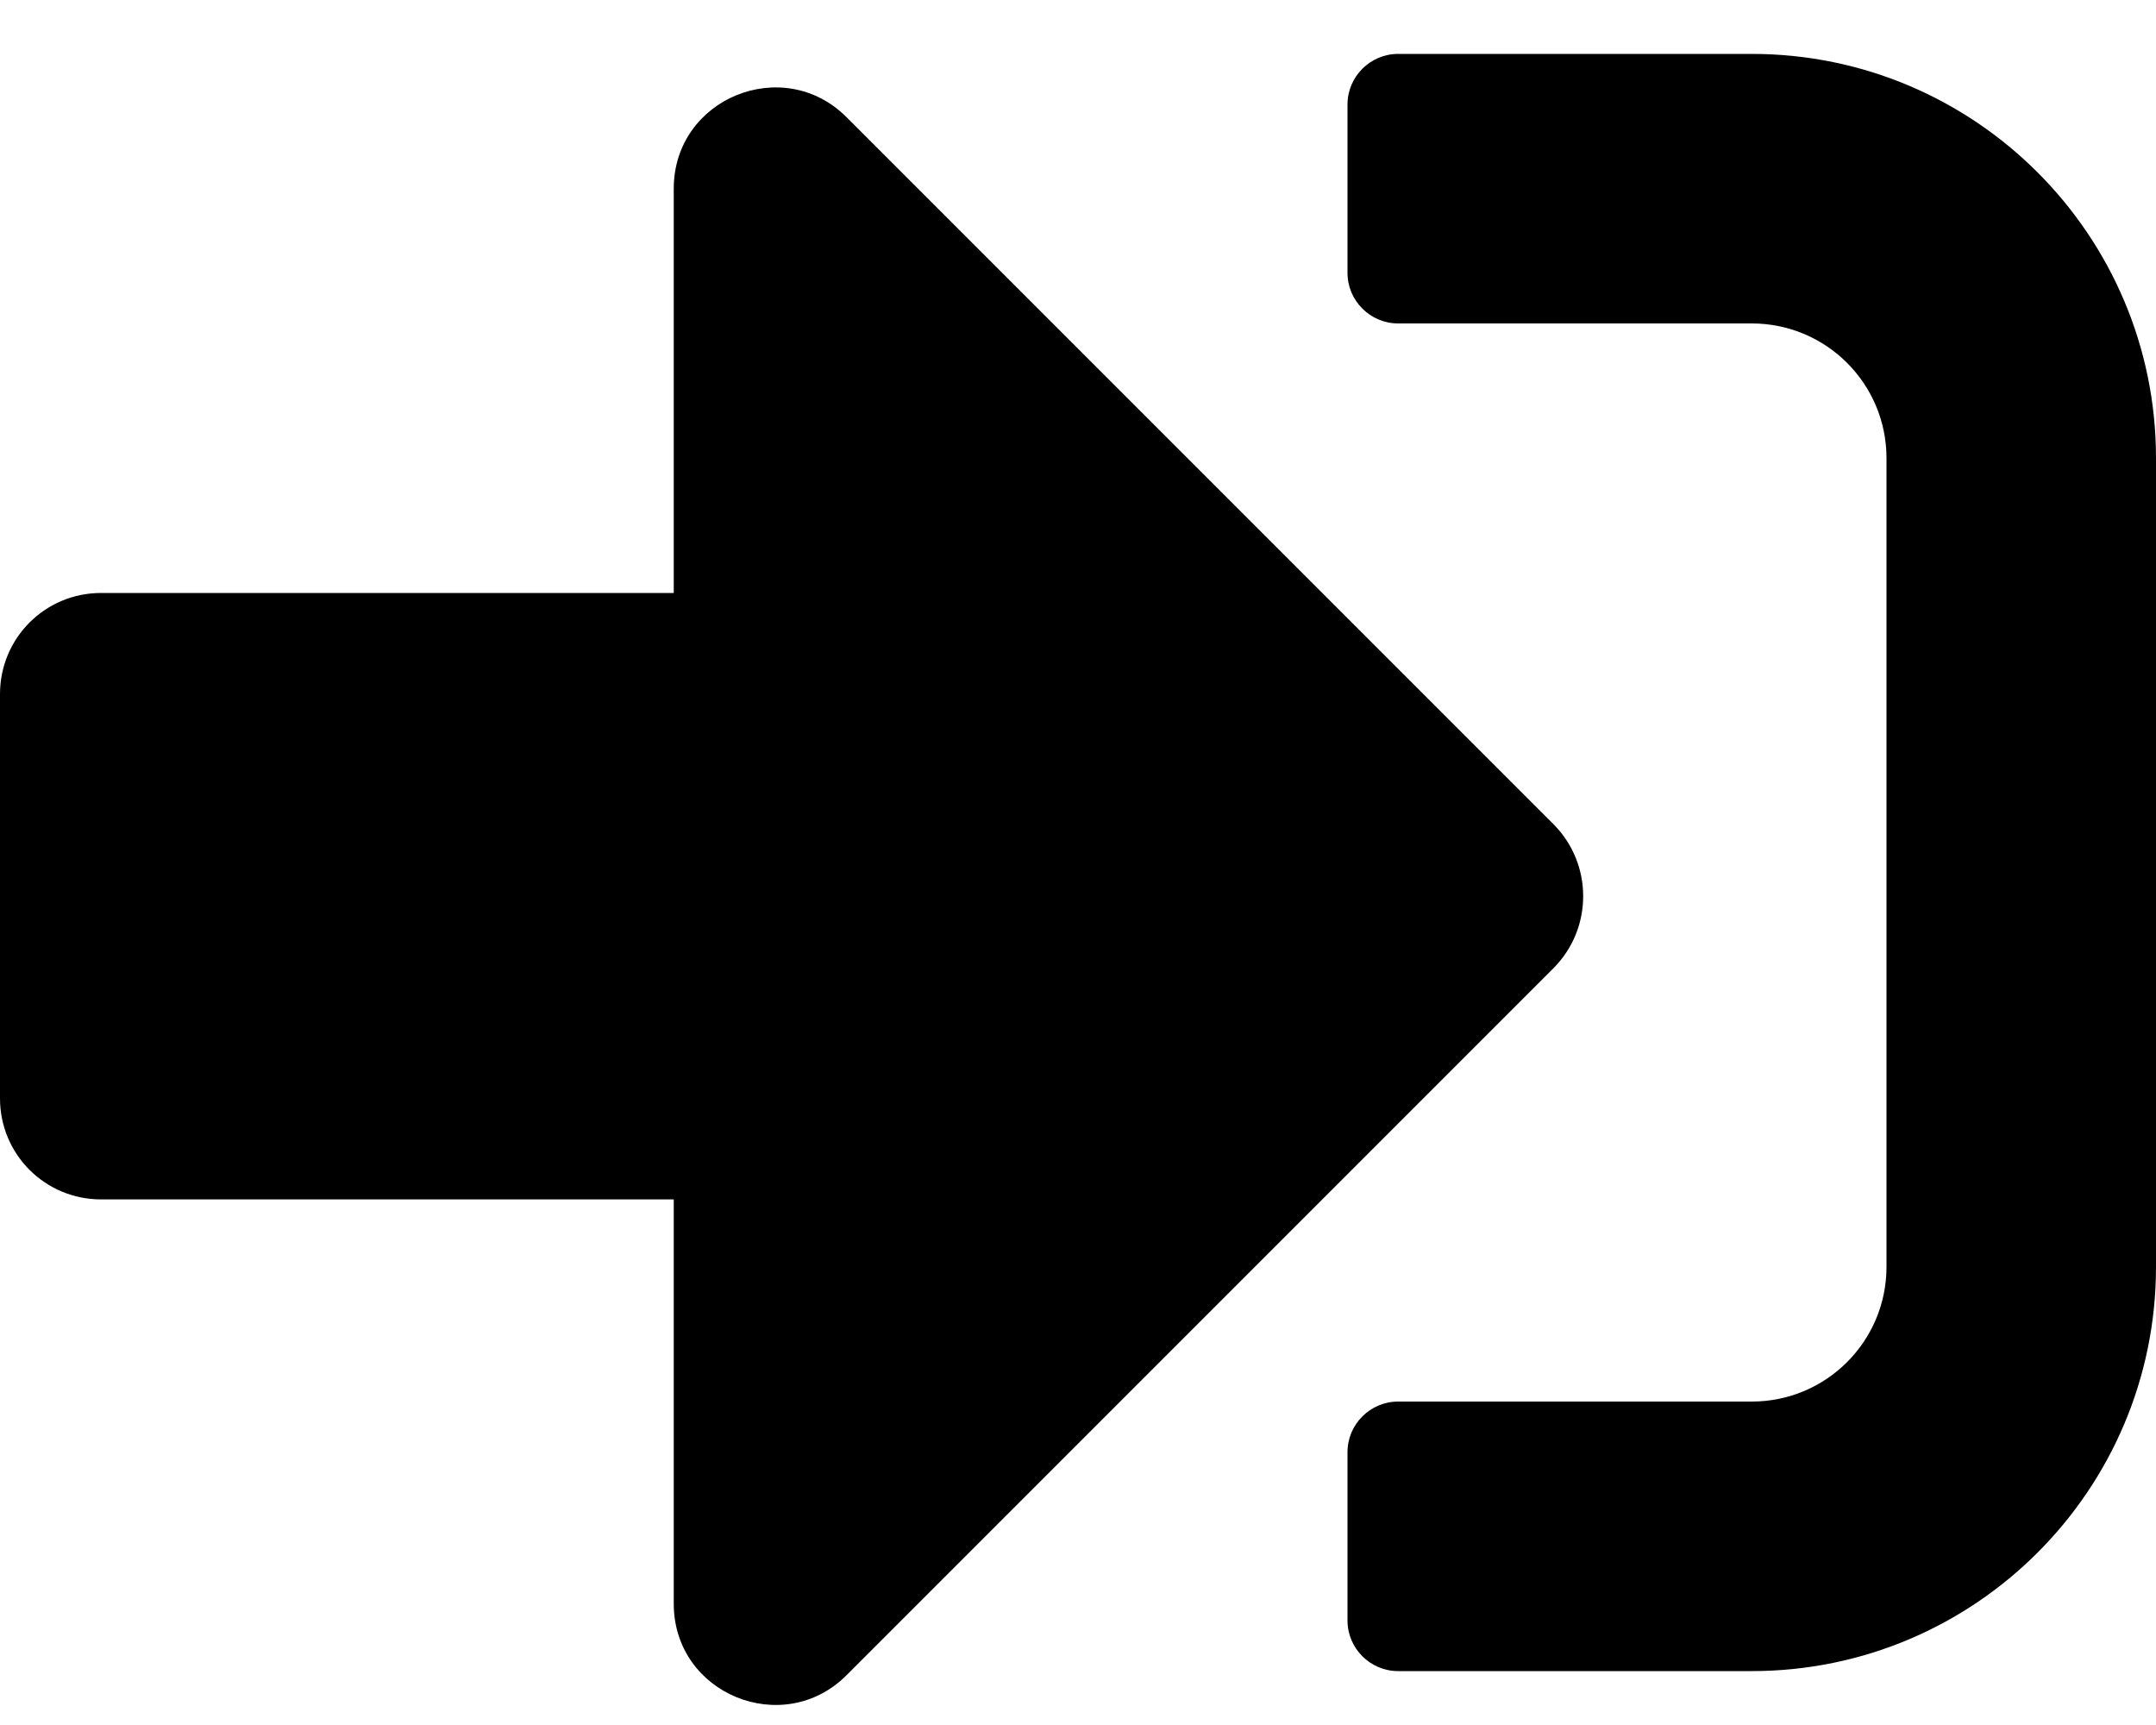
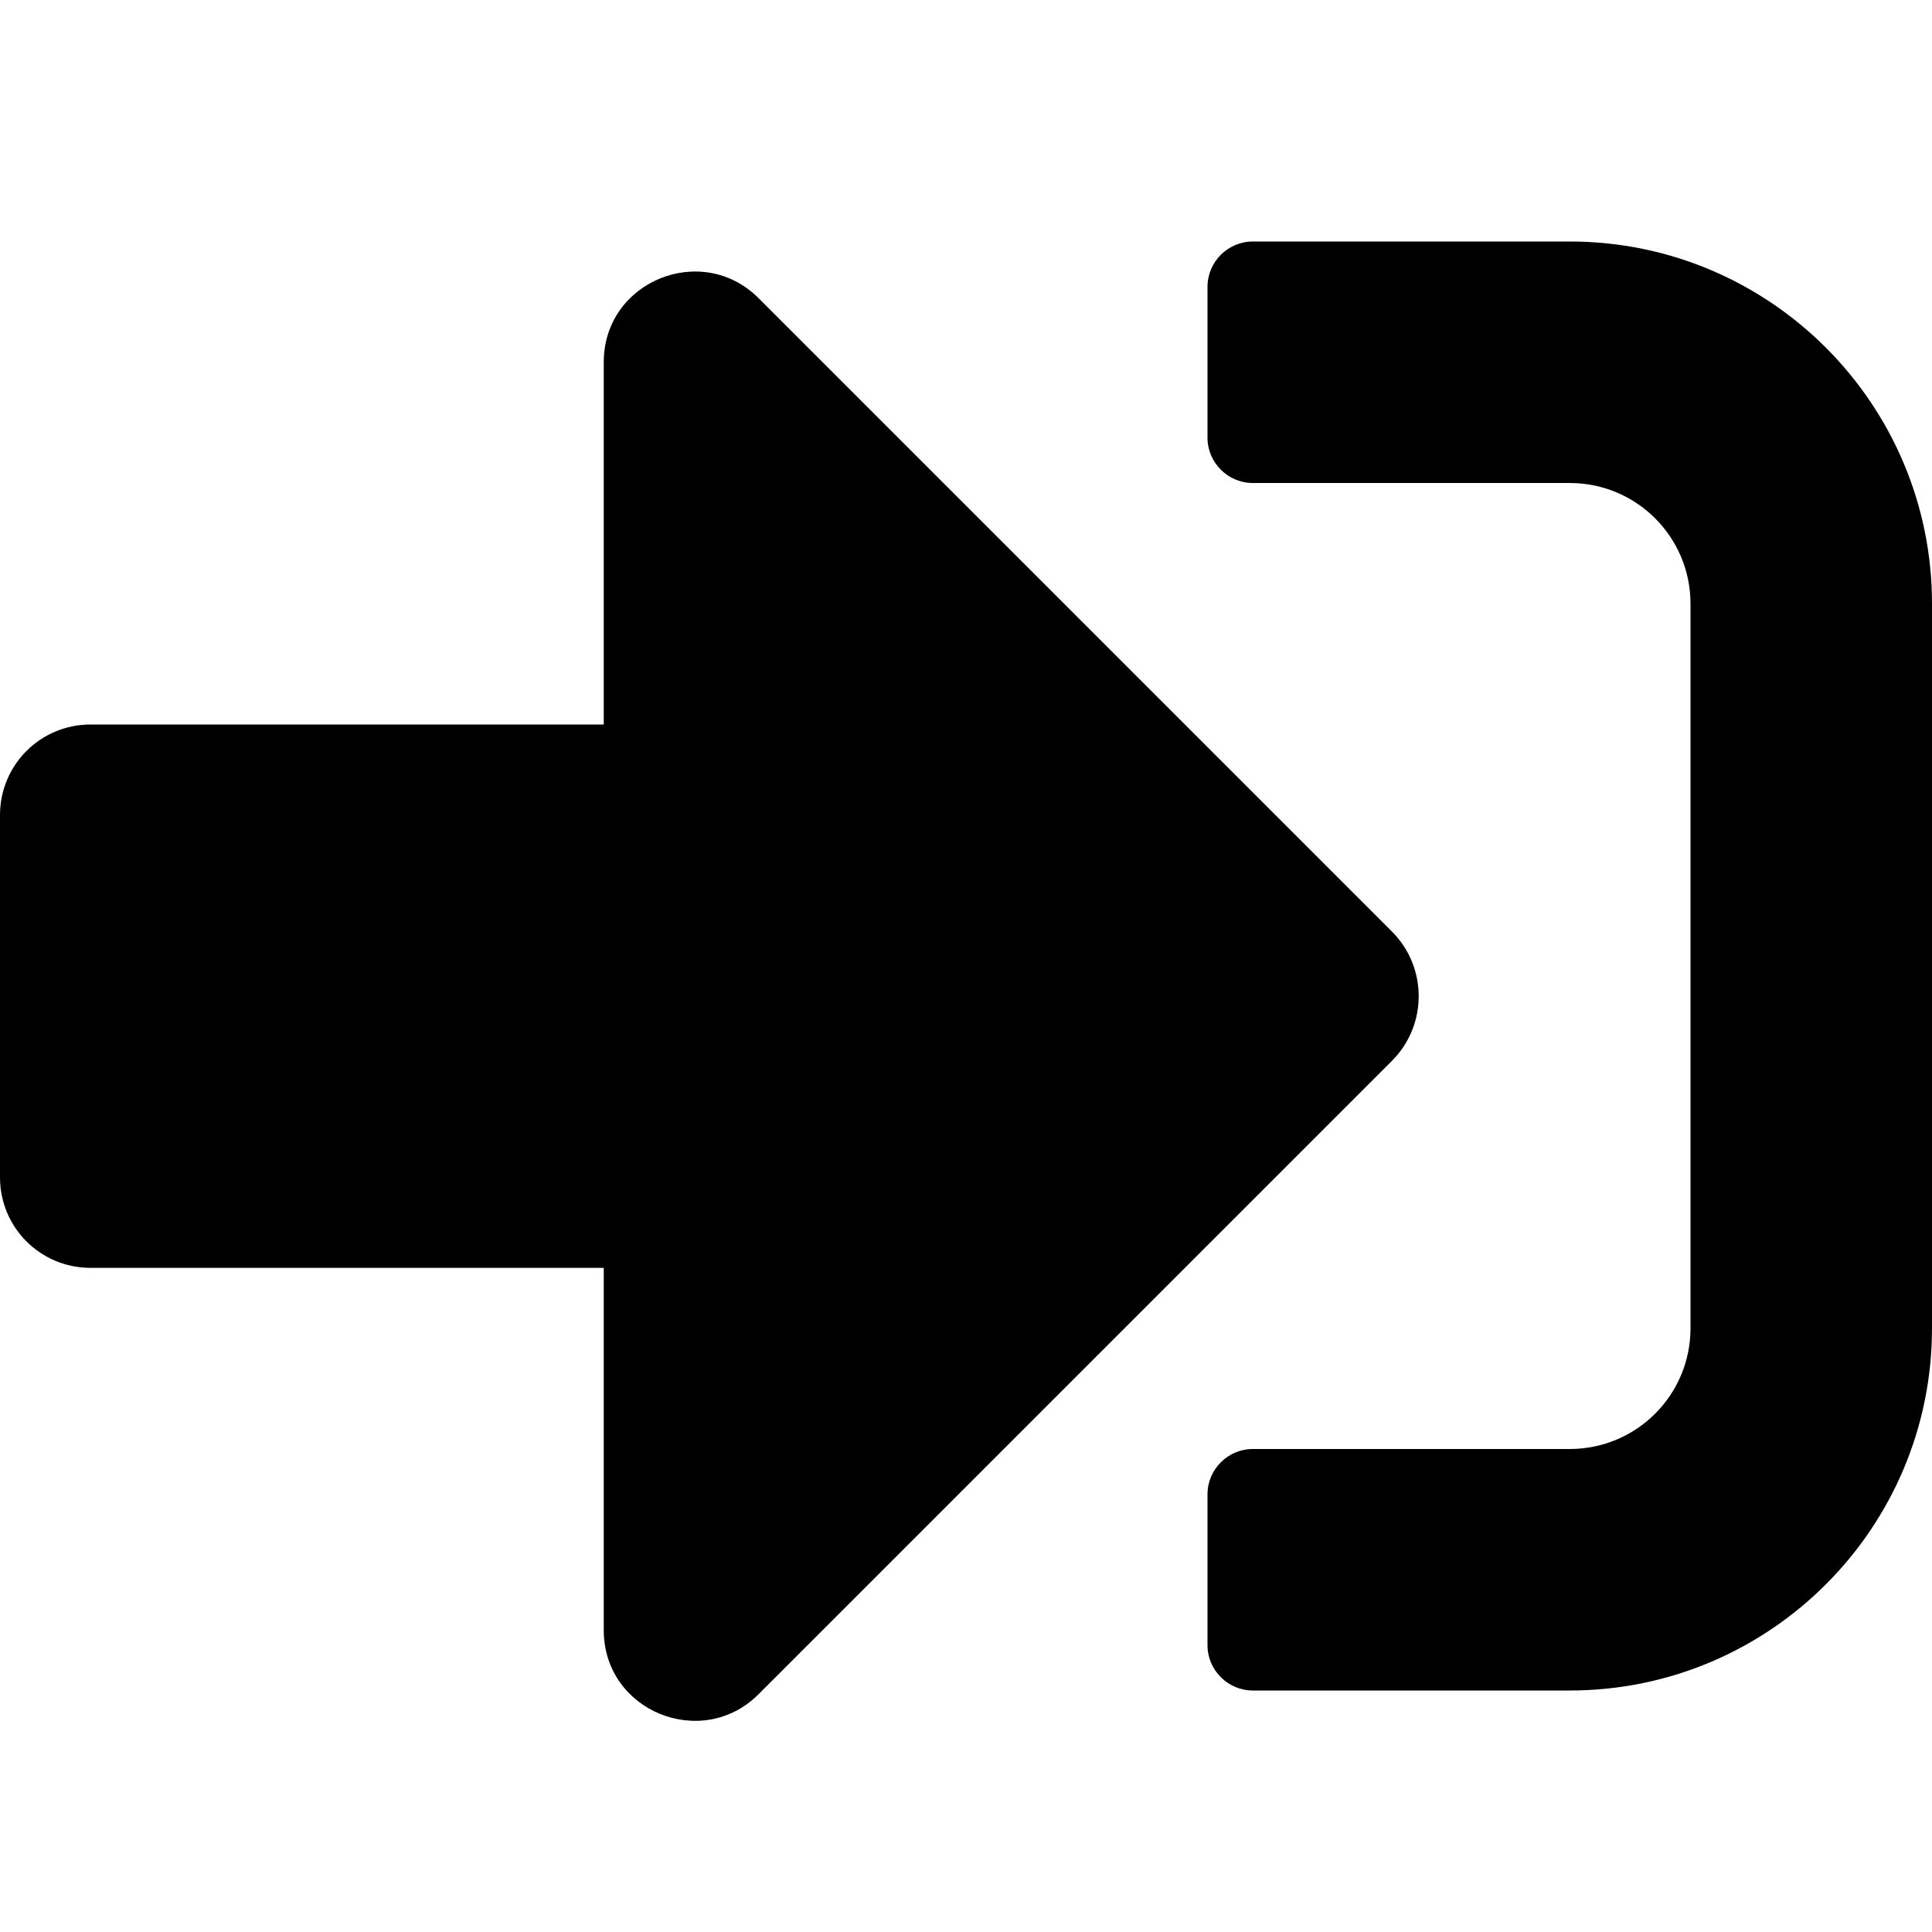
- <svg xmlns="http://www.w3.org/2000/svg" width="20" height="16" viewBox="0 0 20 16" fill="none">
+ <svg xmlns="http://www.w3.org/2000/svg" width="20" height="20" viewBox="0 0 20 16" fill="none">
  <path d="M16.25 15.5H12.969C12.711 15.5 12.5 15.289 12.5 15.031V13.469C12.5 13.211 12.711 13 12.969 13H16.25C16.941 13 17.5 12.441 17.5 11.75V4.25C17.5 3.559 16.941 3 16.25 3H12.969C12.711 3 12.5 2.789 12.5 2.531V0.969C12.5 0.711 12.711 0.5 12.969 0.5H16.25C18.32 0.5 20 2.18 20 4.25V11.75C20 13.82 18.32 15.5 16.25 15.5ZM14.414 7.648L7.852 1.086C7.266 0.5 6.25 0.91 6.25 1.75V5.5H0.938C0.418 5.5 0 5.918 0 6.438V10.188C0 10.707 0.418 11.125 0.938 11.125H6.25V14.875C6.25 15.715 7.266 16.125 7.852 15.539L14.414 8.977C14.777 8.609 14.777 8.016 14.414 7.648Z" fill="black" />
</svg>
